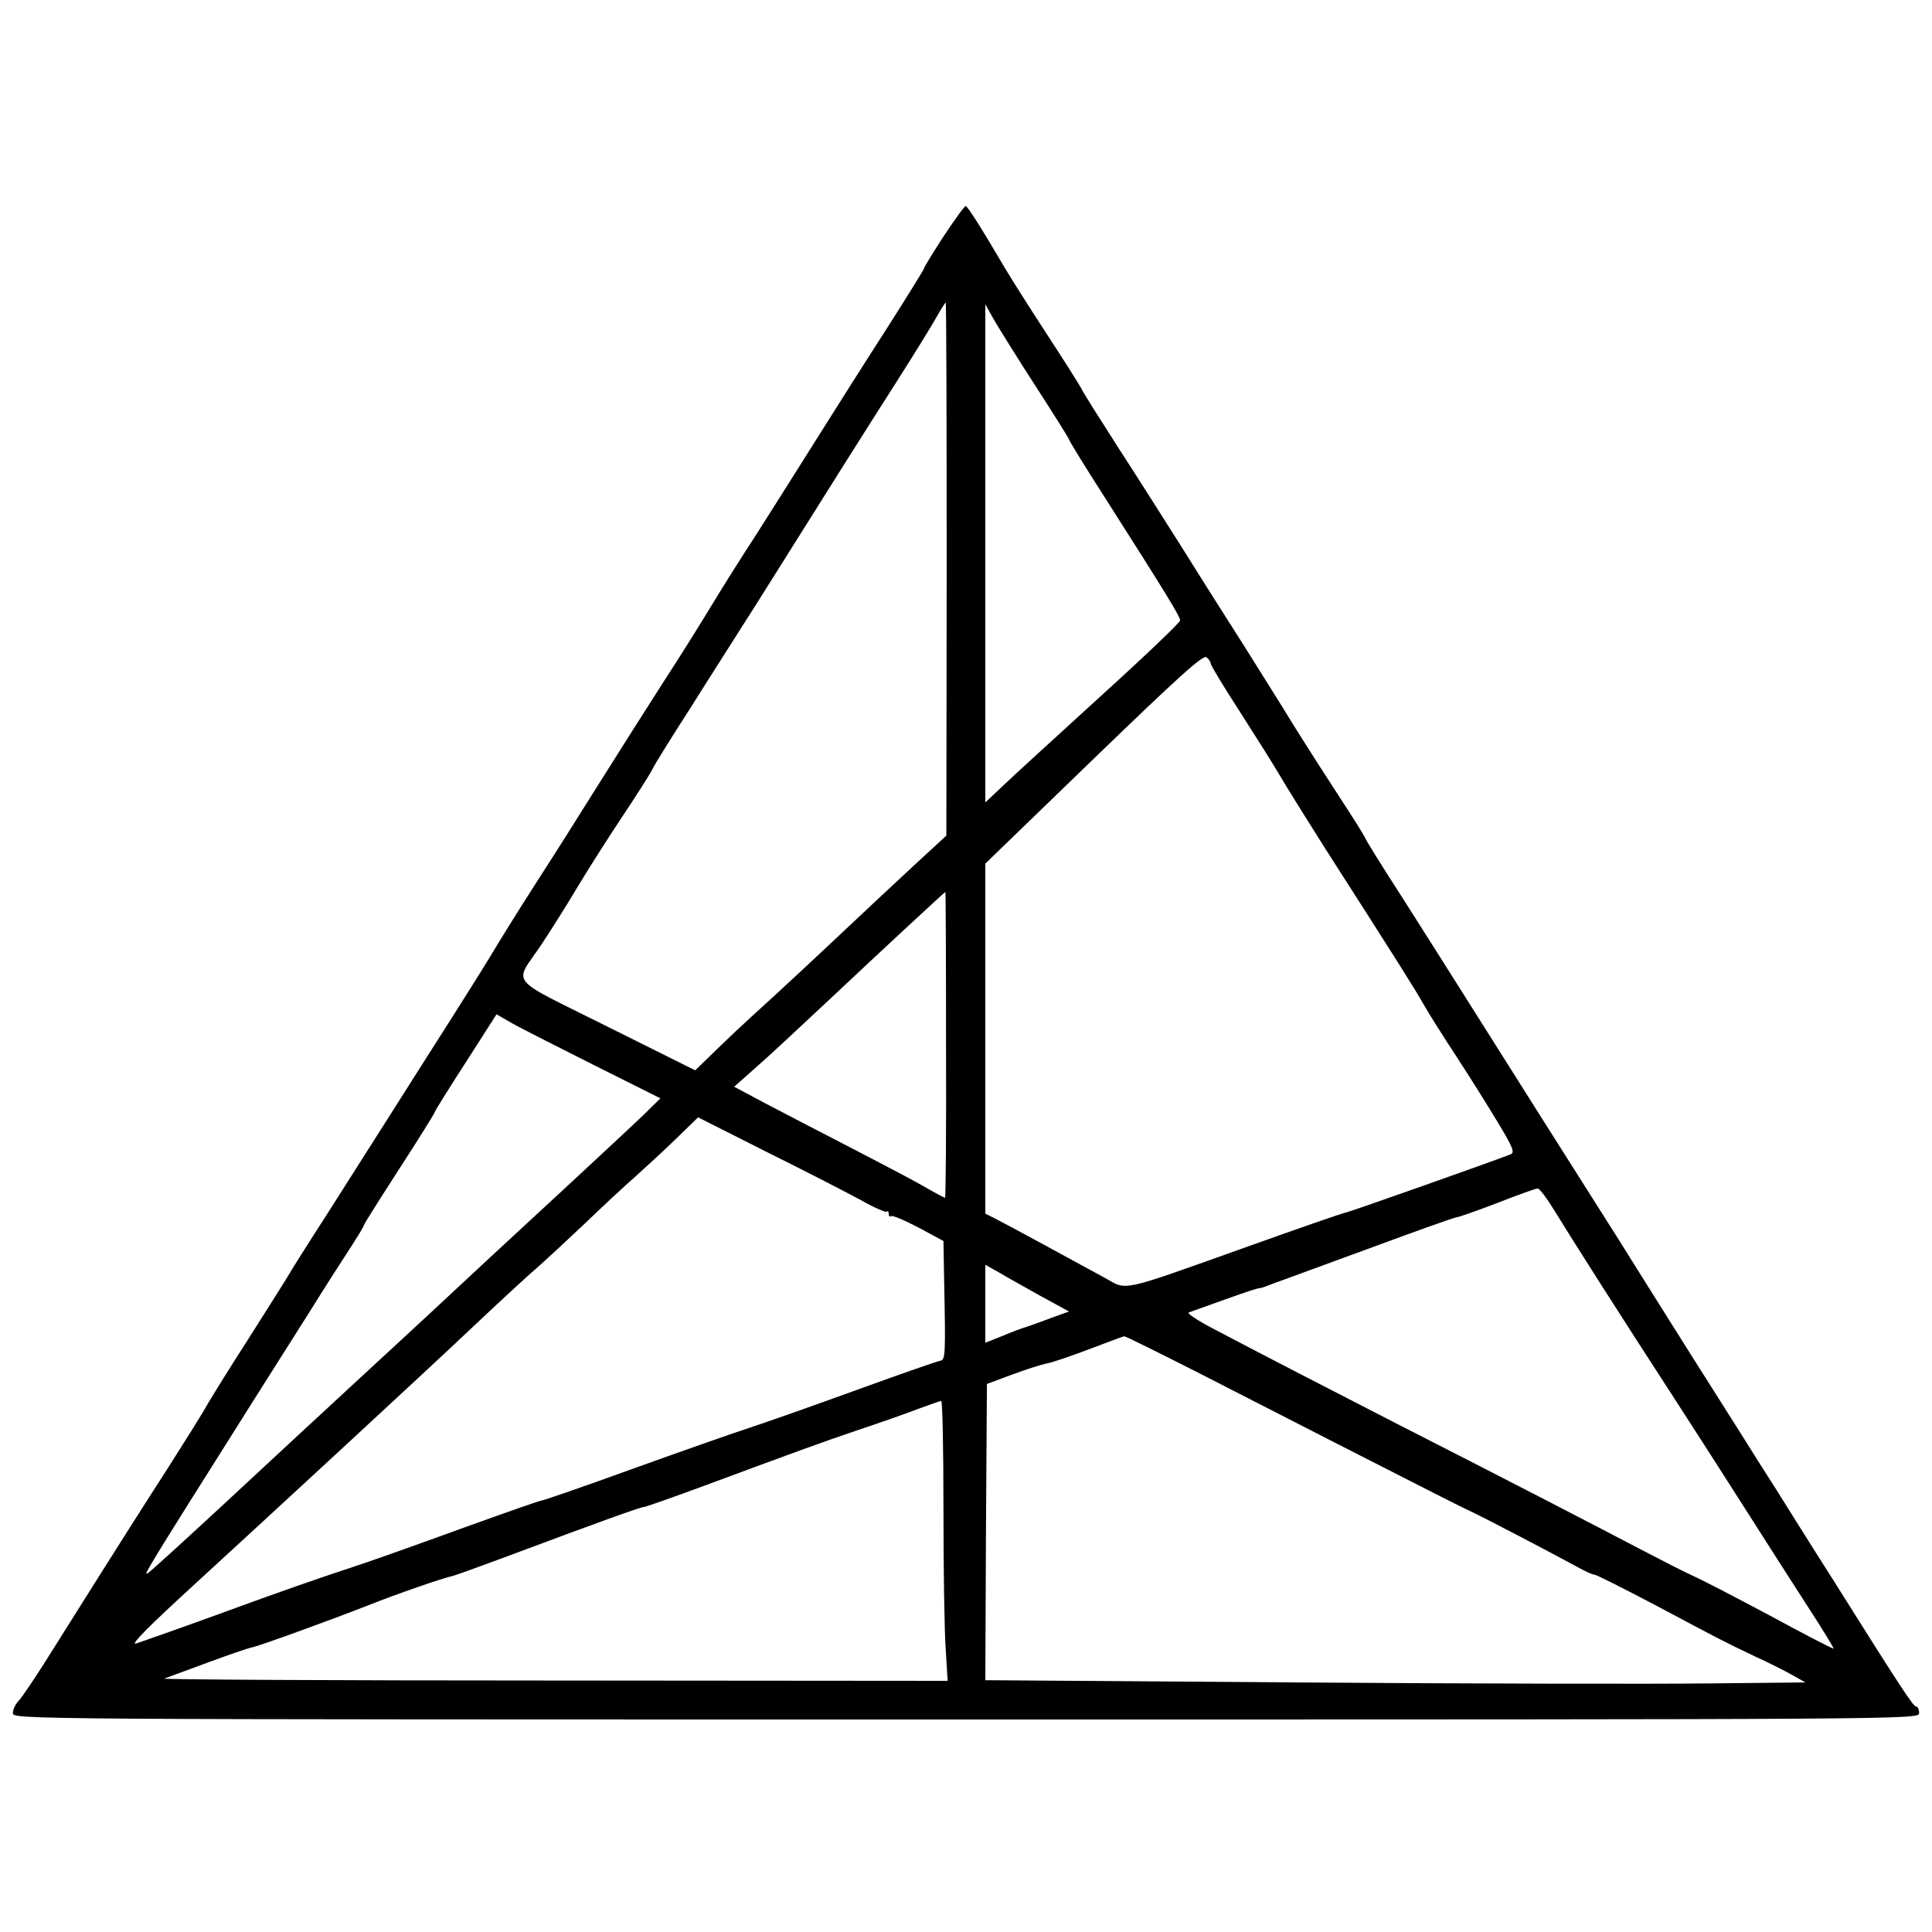
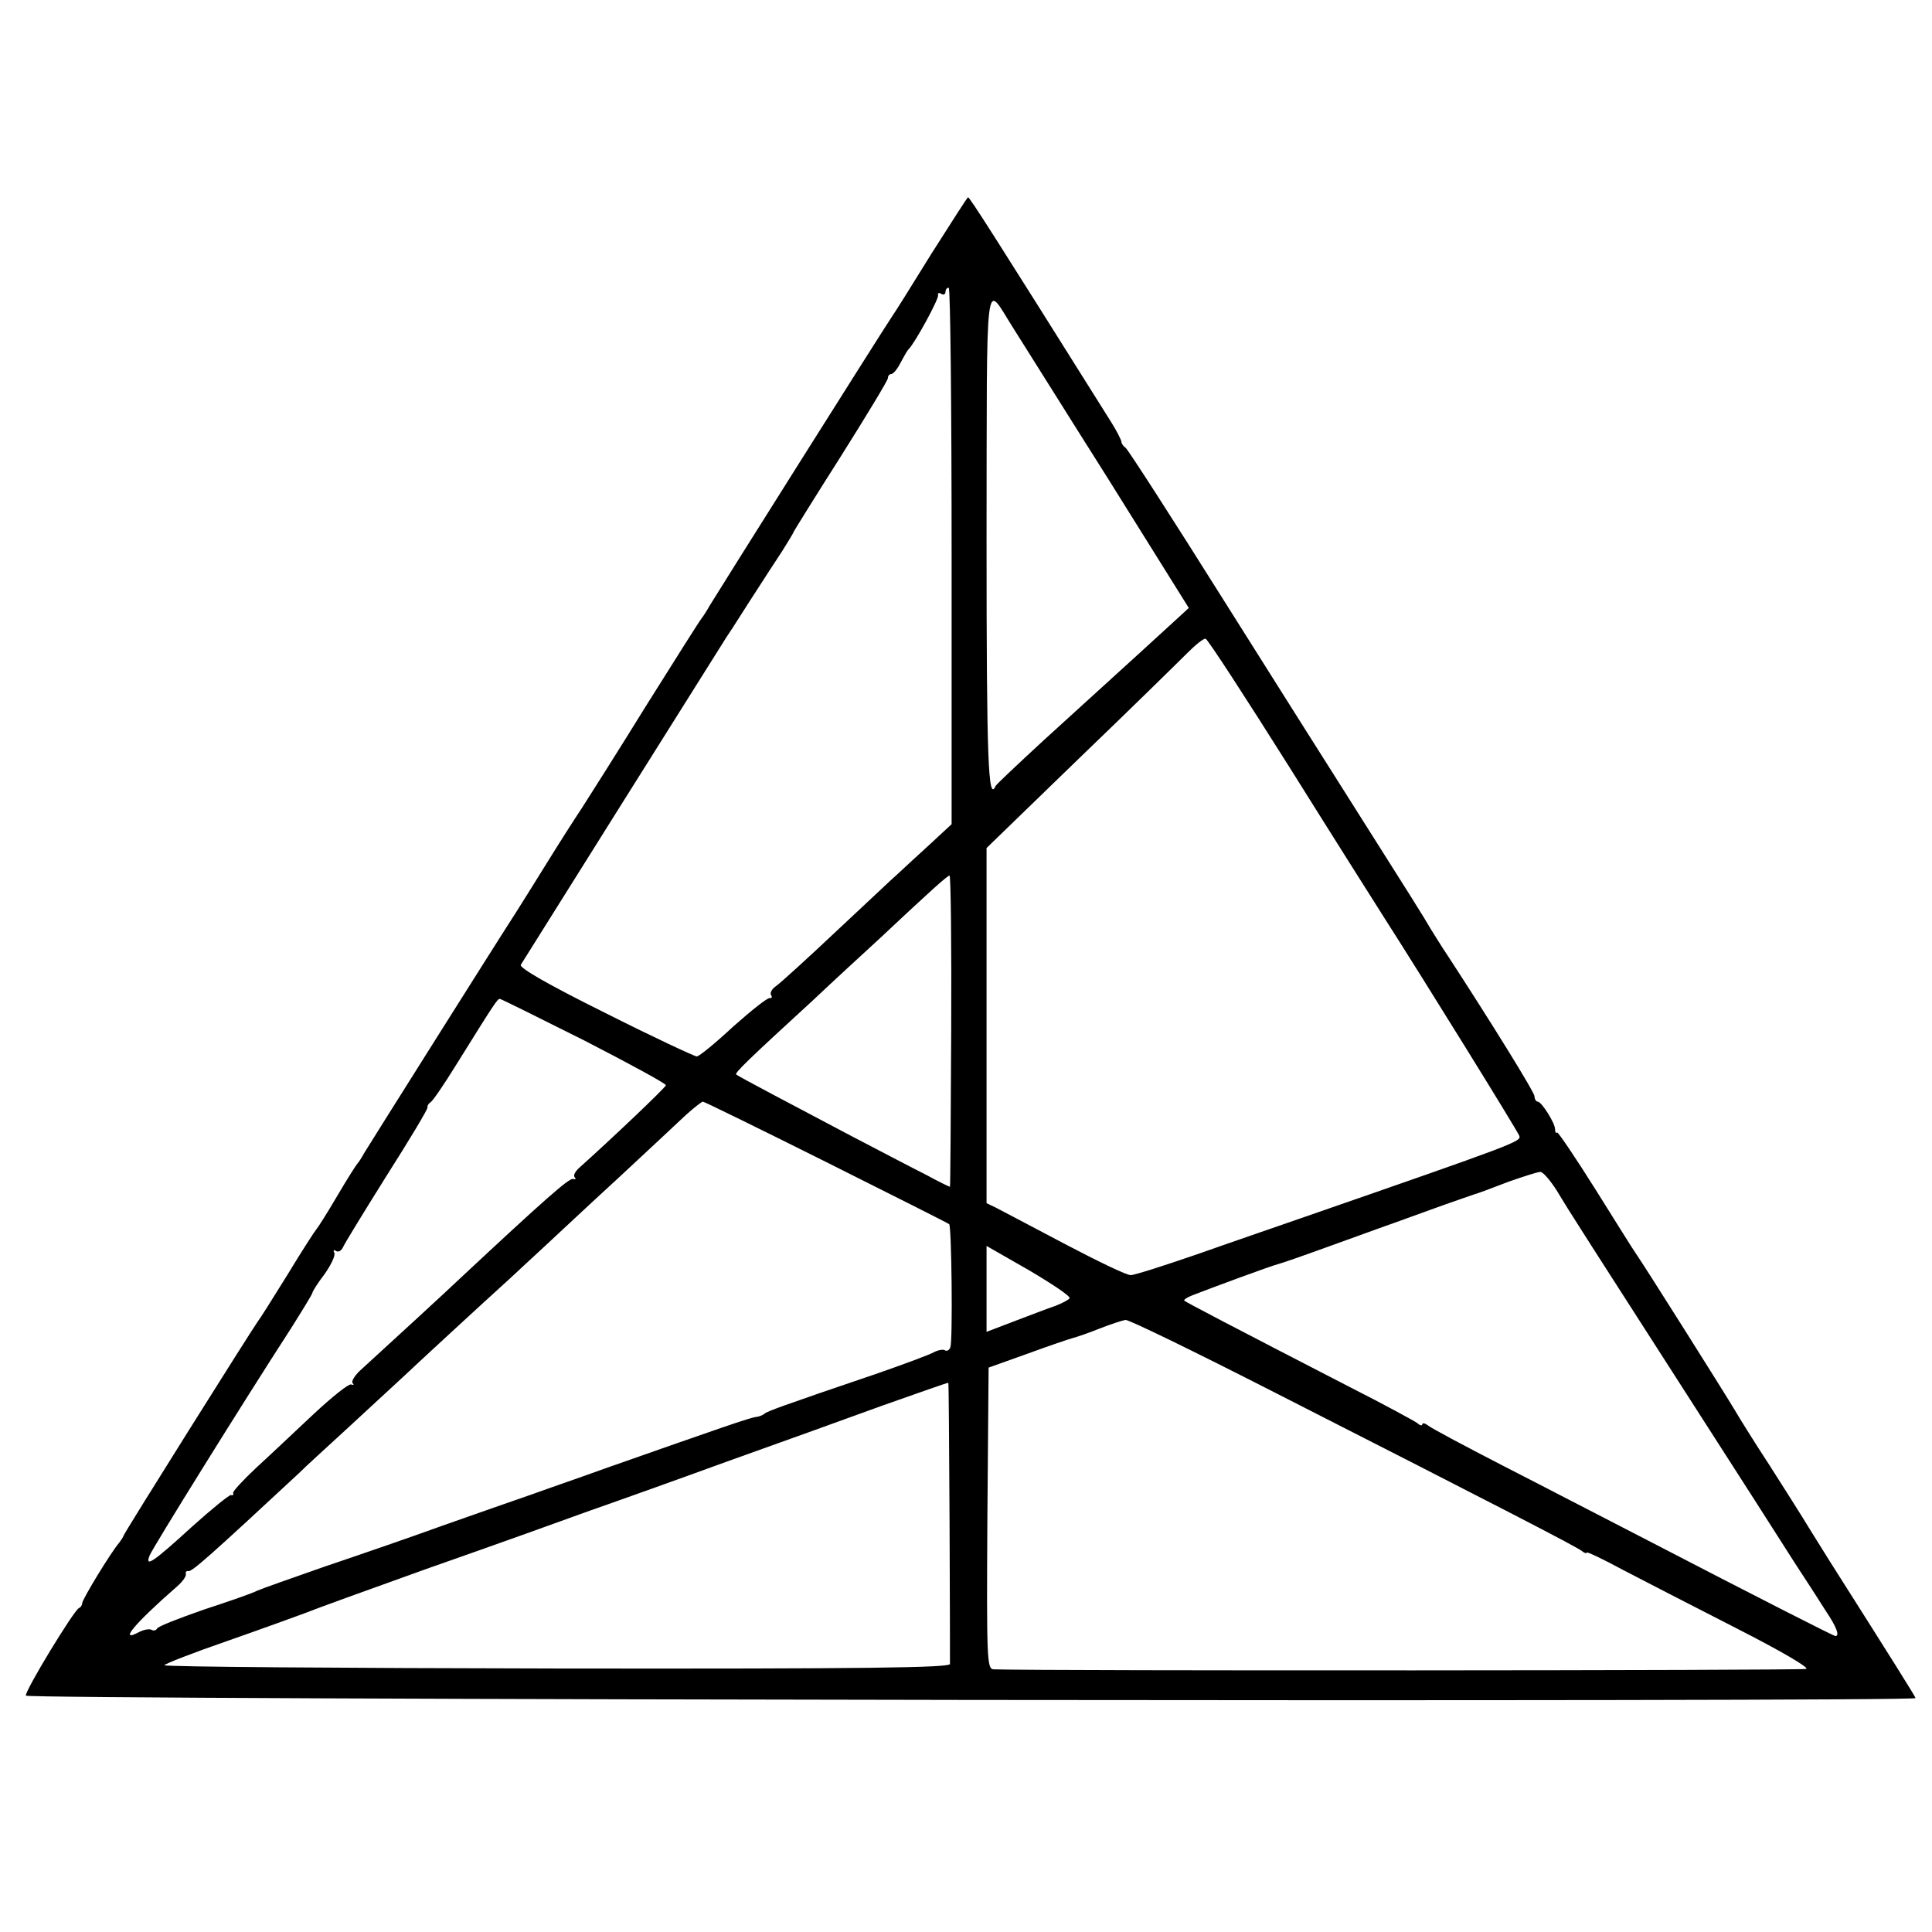
- <svg xmlns="http://www.w3.org/2000/svg" version="1" width="800" height="800" viewBox="0 0 600 600">
-   <path d="M293.1 73.3c-3.3 5.1-6.1 9.6-6.1 10 0 .3-5.1 8.5-11.2 18.1-6.2 9.6-16.2 25.4-22.3 35.1-6 9.6-14.4 22.8-18.5 29.3-4.2 6.4-10.5 16.4-14 22.2-3.5 5.8-10.2 16.5-14.9 23.7-4.7 7.3-13.5 21.2-19.6 30.9-6 9.6-15.2 24.2-20.4 32.2-5.2 8.1-10.9 17.3-12.8 20.5-1.9 3.2-7.7 12.5-12.8 20.5-5.2 8.1-13.9 21.9-19.5 30.7s-14.4 22.7-19.7 31c-5.3 8.2-11 17.2-12.6 20-1.7 2.7-7.1 11.3-12 19-5 7.7-10.4 16.5-12.2 19.5-1.7 3.1-7.2 11.8-12.1 19.5-8.1 12.6-13.5 21-38 60-3.8 6-7.7 11.8-8.6 12.7-1 1-1.8 2.7-1.8 3.8 0 2 .7 2 296 2s296 0 296-2c0-1.1-.4-2-.9-2-.9 0-4.4-5.3-26.4-40.3-6.2-9.7-13.8-21.9-17-27-3.2-5-8.3-13-11.2-17.7-3-4.7-9.9-15.7-15.5-24.5-5.5-8.8-12.5-19.8-15.4-24.5-2.9-4.7-8.7-13.9-12.9-20.5-9.6-15.1-24.5-38.7-39.2-62-6.2-9.9-16.2-25.6-22.1-34.9-6-9.3-11.2-17.6-11.5-18.5-.4-.9-3.8-6.3-7.6-12.1s-10.4-16.1-14.7-23c-4.2-6.9-11.3-18.1-15.6-25-4.4-6.9-12.6-19.8-18.2-28.8-5.7-9-14.8-23.4-20.4-32-5.5-8.6-10.7-16.8-11.4-18.2-.7-1.4-5.7-9.3-11.2-17.7-5.4-8.3-11.3-17.6-13.1-20.7-6.5-11.1-11.2-18.6-11.8-18.6-.4 0-3.4 4.2-6.8 9.3zm.9 103.4l-.1 82.8-10.2 9.4c-5.6 5.2-14.5 13.5-19.8 18.5-8.8 8.3-21.2 19.9-30.7 28.5-2 1.8-6.8 6.3-10.5 9.9l-6.8 6.6-27.5-13.7c-31.4-15.7-28.8-12.6-20.3-25.3 2.6-3.9 7.6-11.8 11-17.5 3.4-5.7 9.7-15.6 13.9-21.9 4.2-6.3 8.5-13 9.5-14.9.9-1.9 6.3-10.5 11.9-19.2 5.5-8.8 15-23.6 21-33.1 24.4-38.9 34-54.1 43.4-68.8 5.4-8.5 10.9-17.4 12.2-19.8 1.3-2.3 2.5-4.2 2.7-4.2.2 0 .3 37.2.3 82.7zm27.8-56.5c5.6 8.7 10.2 16 10.2 16.3 0 .3 4.8 8.2 10.8 17.5 20.2 31.7 23.7 37.5 23.7 38.7 0 .6-11.2 11.3-25 23.8-13.7 12.5-27.4 25-30.2 27.7l-5.3 5V94.5l2.8 5c1.6 2.7 7.4 12.1 13 20.7zm54.2 85.9c0 .5 4.1 7.3 9.1 15 5 7.8 10.6 16.7 12.4 19.8 1.8 3.1 7.9 12.9 13.6 21.9 21.9 34.2 28.5 44.6 31 49.1 1.4 2.5 6 9.8 10.2 16.2 4.2 6.4 10 15.7 13 20.7 4.6 7.6 5.2 9.2 3.8 9.7-6.4 2.5-49.5 17.7-50.9 18-.9.1-15 5-31.2 10.8-39.8 14.2-36.8 13.5-43.8 9.6-8.2-4.5-31.2-17-34.4-18.6l-2.8-1.4V268.2l33.7-32.6c26.4-25.5 33.9-32.3 35-31.5.7.6 1.3 1.5 1.3 2zm-82.2 118.4c.1 26.1-.1 47.5-.3 47.5-.2 0-3.4-1.7-7.2-3.9-3.7-2.1-14.2-7.6-23.3-12.3-9.1-4.7-20.7-10.7-25.8-13.4l-9.2-4.9 6.2-5.5c3.5-3 13.9-12.7 23.3-21.5 15.6-14.7 35.8-33.4 36.1-33.5.1 0 .2 21.4.2 47.5zM184.9 331l20.2 10.1-5.3 5.2c-3 2.9-13.7 12.8-23.8 22.2-19.2 17.7-30.6 28.3-42.5 39.4-3.9 3.6-15.1 14-25 23.1-9.8 9.1-27.6 25.5-39.5 36.6-11.9 11-22.2 20.4-23 20.9-1.7 1.1-1.5.7 33-54 5.6-8.8 13.4-21.2 17.4-27.5 3.9-6.3 9.3-14.7 11.9-18.7 2.6-4 4.7-7.4 4.7-7.8 0-.3 5-8.2 11-17.5 6.1-9.4 11-17.3 11-17.6 0-.3 4.3-7.2 9.6-15.4l9.6-15 5.2 3c2.9 1.6 14.4 7.4 25.5 13zm82.8 41.9c3.9 2.2 7.4 3.7 7.7 3.4.3-.4.6 0 .6.7s.3 1 .7.7c.3-.4 4.1 1.2 8.5 3.5l7.8 4.2.2 11.8c.5 23.9.4 25.1-1.2 25.4-.8.1-12.3 4.1-25.5 8.9-13.2 4.8-28.5 10.2-34 12-5.5 1.8-22 7.6-36.7 12.9-14.6 5.3-27.1 9.6-27.6 9.6s-11.3 3.8-23.8 8.3c-12.6 4.6-26.7 9.6-31.4 11.2-15.1 5-24.1 8.1-46.5 16.3-12.1 4.4-23 8.2-24.2 8.6-2.1.7 3.7-5.2 18.7-18.9 21.6-19.8 71.9-66.2 85.4-79 8.8-8.3 18-16.8 20.5-18.9 2.5-2.2 9.1-8.3 14.6-13.5 5.5-5.3 12.6-11.9 15.7-14.6 3.1-2.8 8.8-8 12.6-11.7l7-6.8 21.8 11c12.1 6 25.1 12.7 29.1 14.9zm215.2 3.3c4.8 7.9 20 31.8 37.6 58.9 6.1 9.4 15.7 24.4 21.5 33.5 5.8 9.1 14.4 22.6 19.2 30 4.8 7.4 8.5 13.4 8.2 13.4-.4 0-9.3-4.6-19.8-10.3-10.5-5.6-21.1-11.1-23.6-12.2-2.5-1.1-10.1-5-17-8.6-11.6-6.1-39-20.3-75.5-38.9-16-8.2-42.4-21.8-56.8-29.4-4.8-2.5-8.2-4.8-7.5-5 .7-.3 5.4-1.9 10.3-3.7 8.4-3 10.8-3.8 12-3.9.3 0 2.2-.7 4.2-1.5 2.1-.7 15.5-5.7 29.8-10.9 14.3-5.3 26.4-9.6 27-9.6.5 0 6.2-2 12.5-4.4 6.3-2.5 12-4.5 12.5-4.5.6-.1 3 3.2 5.4 7.1zm-159.7 26.3l8.8 4.8-5.3 1.9c-2.8 1.1-6.3 2.3-7.7 2.8-1.4.4-4.9 1.7-7.7 2.9L306 417v-24.2l4.3 2.4c2.3 1.4 8.1 4.6 12.9 7.3zm49.5 24.1c21.2 10.9 65.7 33.6 74.8 38.2 2.2 1.1 6.3 3.2 9.1 4.5 5.1 2.4 25.1 12.9 33.2 17.3 2.3 1.3 4.7 2.4 5.3 2.4.6 0 9.1 4.3 19 9.5 20.3 10.8 20.6 11 31.1 16 4.2 1.9 9.5 4.6 11.6 5.8l3.9 2.2-30.1.3c-16.6.2-73.9.1-127.4-.3l-97.2-.7.2-46 .3-46 7.8-2.9c4.3-1.6 9-3.1 10.5-3.4 1.5-.2 7.4-2.2 13.2-4.4 5.8-2.2 10.8-4.1 11.2-4.1.4 0 10.9 5.2 23.5 11.6zM293 468.7c0 18.6.3 38.2.7 43.5l.6 9.8-122.4-.1c-67.3 0-121.7-.3-120.9-.6.8-.3 6.8-2.5 13.3-4.9 6.5-2.4 12.8-4.6 14-4.8 2.1-.4 22.6-7.8 36.7-13.3 7.7-3.1 22.8-8.3 25.3-8.8 1-.2 8.4-2.9 16.5-5.9C185.9 472.7 199 468 200 468c.5 0 8.7-2.9 18.2-6.4 29.2-10.8 35.9-13.3 48.3-17.5 6.6-2.2 14.9-5.1 18.5-6.5 3.6-1.3 6.8-2.5 7.3-2.5.4-.1.7 15.1.7 33.6z" />
+ <svg xmlns="http://www.w3.org/2000/svg" version="1.0" width="470pt" height="470pt" viewBox="0 0 470 470" preserveAspectRatio="xMidYMid meet">
+   <g transform="translate(0,470) scale(0.1,-0.1)" fill="#000000" stroke="none">
+     <path d="M2266 4083 c-47 -76 -90 -145 -96 -153 -30 -45 -426 -674 -444 -704 -6 -11 -15 -25 -19 -30 -5 -6 -65 -101 -134 -211 -68 -110 -139 -222 -157 -250 -18 -27 -57 -88 -86 -135 -29 -47 -63 -101 -75 -120 -41 -63 -357 -565 -369 -585 -6 -11 -13 -22 -16 -25 -3 -3 -26 -39 -50 -80 -24 -41 -47 -77 -50 -80 -3 -3 -35 -52 -70 -110 -36 -58 -68 -109 -73 -115 -12 -16 -327 -517 -327 -522 0 -2 -5 -9 -10 -16 -20 -23 -90 -138 -90 -147 0 -4 -3 -10 -8 -12 -12 -5 -132 -202 -129 -213 2 -10 4597 -16 4597 -6 0 3 -59 97 -210 335 -8 13 -30 48 -48 77 -18 30 -62 99 -97 154 -36 55 -74 116 -85 135 -20 34 -219 350 -240 380 -6 8 -50 79 -99 157 -49 78 -91 140 -93 138 -3 -3 -5 1 -5 8 0 15 -33 67 -42 67 -4 0 -8 6 -8 13 0 10 -108 184 -211 342 -15 22 -33 52 -42 66 -13 23 -50 82 -221 352 -25 39 -151 239 -279 442 -128 204 -237 373 -242 376 -5 3 -10 10 -10 15 -1 5 -12 27 -26 49 -288 459 -343 545 -347 545 -2 0 -41 -62 -89 -137z m49 -735 l0 -653 -54 -50 c-30 -27 -64 -59 -76 -70 -13 -11 -79 -74 -149 -139 -70 -66 -136 -126 -147 -134 -11 -7 -17 -18 -13 -23 3 -5 1 -8 -3 -7 -5 2 -45 -30 -89 -69 -43 -40 -83 -73 -89 -73 -5 0 -106 47 -223 106 -139 69 -210 110 -205 117 9 15 455 725 499 795 19 28 50 78 71 110 20 31 49 76 65 100 15 24 28 45 28 47 0 1 52 85 115 184 63 100 115 186 115 191 0 6 4 10 8 10 5 0 15 12 23 28 8 15 16 29 19 32 15 14 75 124 72 132 -1 5 2 7 8 3 5 -3 10 -1 10 4 0 6 3 11 8 11 4 0 7 -294 7 -652z m148 557 c18 -28 121 -193 231 -367 l198 -317 -25 -23 c-25 -23 -108 -99 -327 -298 -63 -58 -116 -108 -118 -112 -18 -41 -22 61 -22 600 1 672 -5 624 63 517z m673 -1070 c107 -171 212 -337 233 -370 96 -150 322 -515 327 -528 5 -14 -5 -18 -521 -197 -60 -21 -177 -61 -259 -90 -81 -28 -156 -52 -165 -52 -9 -1 -81 34 -161 76 -80 42 -155 82 -167 88 l-23 11 0 432 0 432 226 219 c125 120 243 236 263 256 20 20 40 36 44 34 5 -1 96 -141 203 -311z m-822 -642 c-1 -208 -2 -379 -3 -380 0 -1 -27 12 -58 29 -32 16 -114 59 -183 95 -146 77 -273 144 -279 149 -4 4 29 36 185 179 53 50 127 118 163 151 129 121 166 154 171 154 3 0 5 -170 4 -377z m-893 -24 c109 -56 199 -105 199 -109 0 -5 -136 -134 -211 -201 -10 -9 -15 -19 -11 -23 4 -4 2 -6 -4 -4 -10 2 -68 -49 -278 -245 -26 -25 -160 -148 -242 -223 -12 -12 -20 -25 -16 -29 4 -4 2 -5 -4 -3 -6 2 -47 -31 -91 -72 -44 -41 -106 -100 -139 -130 -32 -30 -58 -58 -57 -62 2 -4 -1 -7 -5 -5 -4 1 -47 -34 -96 -78 -94 -86 -114 -99 -102 -69 7 18 227 372 343 551 29 46 53 85 53 88 0 3 13 24 30 46 16 23 27 46 23 52 -3 5 -1 7 4 4 6 -4 13 0 17 8 3 8 51 86 106 174 56 88 101 163 100 167 -1 4 3 10 8 13 5 3 33 44 62 91 94 151 100 160 106 160 3 0 95 -46 205 -101z m589 -296 c162 -81 297 -149 299 -151 6 -3 9 -283 3 -299 -2 -7 -8 -11 -13 -8 -4 3 -16 1 -26 -4 -10 -6 -72 -29 -138 -52 -236 -80 -270 -93 -275 -98 -3 -3 -12 -7 -20 -8 -14 -1 -88 -27 -370 -126 -52 -19 -131 -46 -175 -62 -44 -15 -143 -50 -220 -77 -77 -28 -205 -72 -285 -99 -80 -28 -154 -54 -165 -59 -11 -6 -69 -26 -130 -46 -60 -21 -112 -41 -113 -46 -2 -4 -8 -6 -13 -3 -5 3 -18 1 -30 -5 -52 -28 -13 19 91 110 14 12 24 26 22 31 -1 5 2 8 6 7 8 -3 56 40 268 237 17 17 72 67 121 112 50 46 108 100 130 120 36 34 179 166 267 246 17 16 54 50 81 75 28 26 108 101 180 167 71 66 145 135 164 153 19 17 38 32 41 32 3 0 138 -66 300 -147z m1777 -69 c43 -71 27 -45 482 -754 30 -47 74 -116 99 -155 25 -38 58 -89 73 -113 27 -40 35 -62 24 -62 -4 0 -164 81 -490 250 -82 42 -226 117 -320 165 -93 48 -176 92 -182 98 -7 5 -13 6 -13 2 0 -4 -6 -3 -12 3 -7 5 -80 45 -163 87 -287 148 -400 207 -404 211 -2 2 7 8 20 13 38 15 192 72 209 76 8 2 60 20 115 40 55 20 114 41 130 47 17 6 73 26 125 45 52 19 100 35 105 37 19 6 24 8 87 32 35 12 68 23 75 23 6 1 24 -20 40 -45z m-1185 -262 c-2 -4 -17 -12 -35 -19 -18 -6 -62 -23 -99 -37 l-68 -26 0 105 0 104 103 -59 c56 -33 101 -63 99 -68z m496 -228 c550 -280 736 -376 750 -387 6 -5 12 -7 12 -4 0 3 40 -16 88 -42 48 -25 172 -89 274 -141 110 -56 180 -97 172 -100 -11 -4 -1859 -5 -1977 -1 -16 1 -17 23 -15 367 l3 367 95 34 c52 19 102 36 110 38 8 2 38 12 65 23 28 11 56 20 63 21 8 1 170 -78 360 -175z m-788 -314 c1 -184 1 -341 1 -348 -1 -9 -197 -12 -956 -11 -525 1 -955 4 -955 8 0 3 69 30 153 59 83 29 168 60 187 67 19 8 157 58 305 111 149 52 324 115 390 139 66 23 217 77 335 120 118 42 287 103 375 135 88 31 161 57 162 56 1 -1 2 -152 3 -336z" />
+   </g>
</svg>
